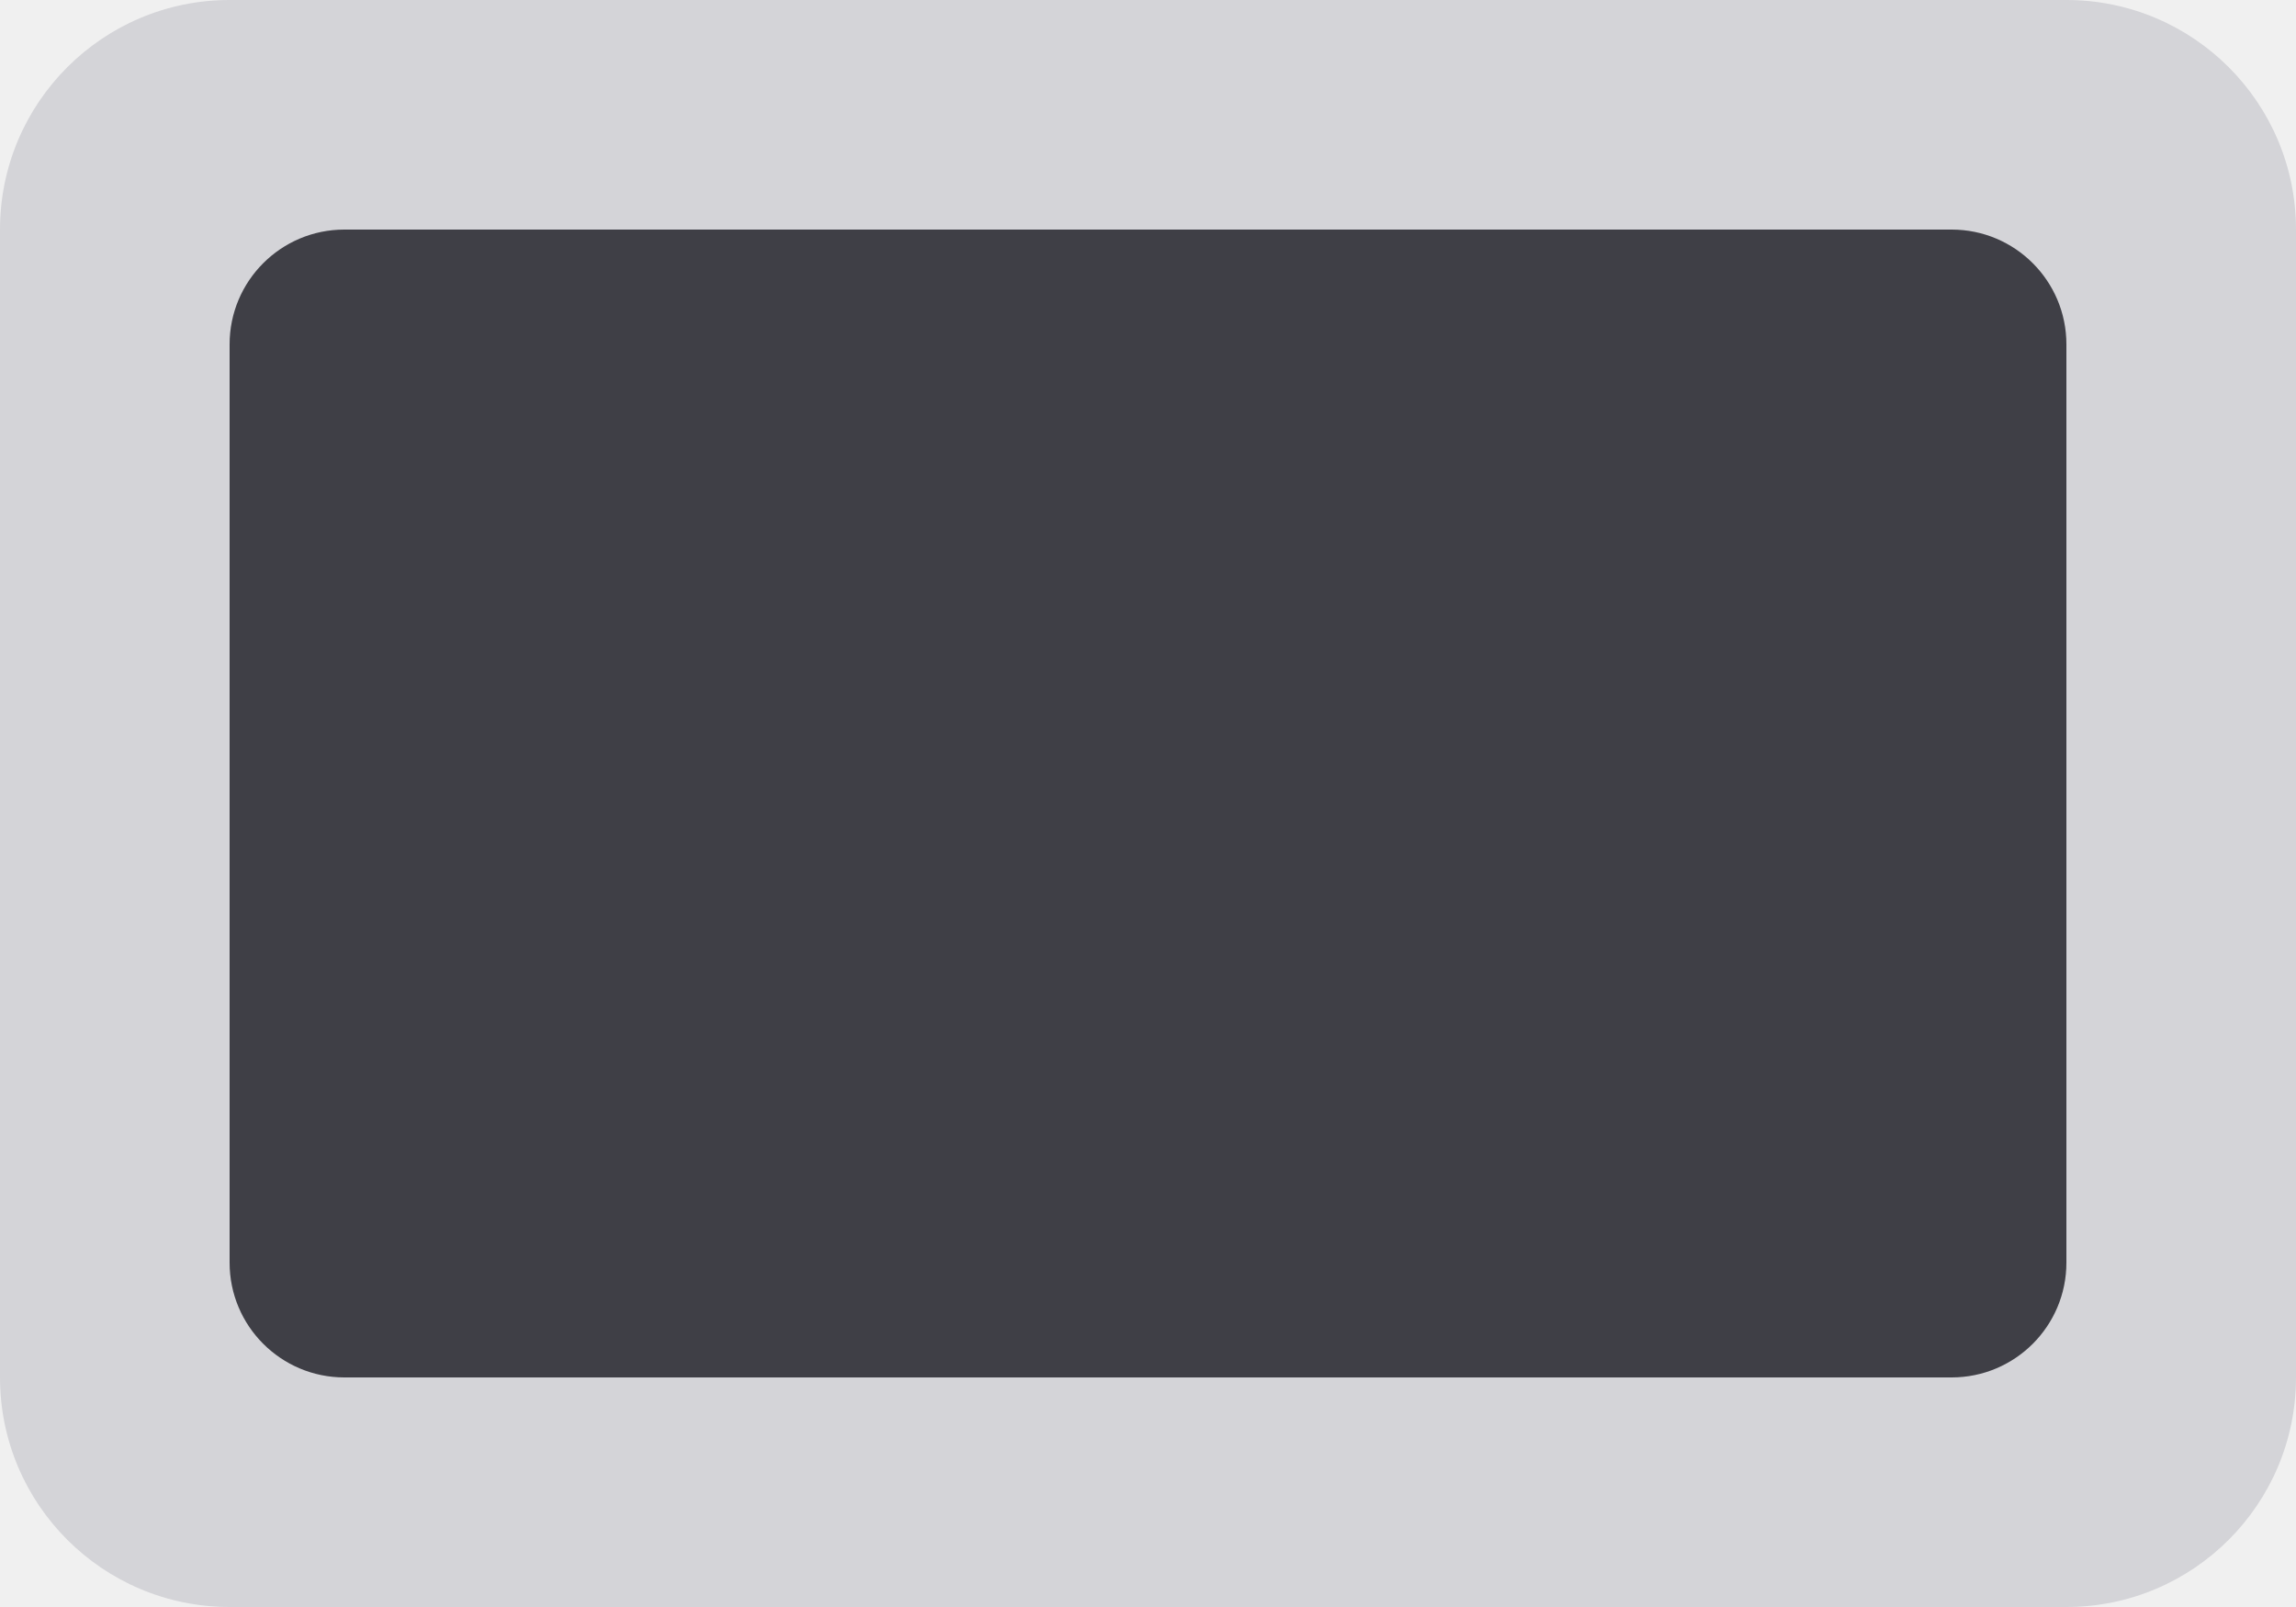
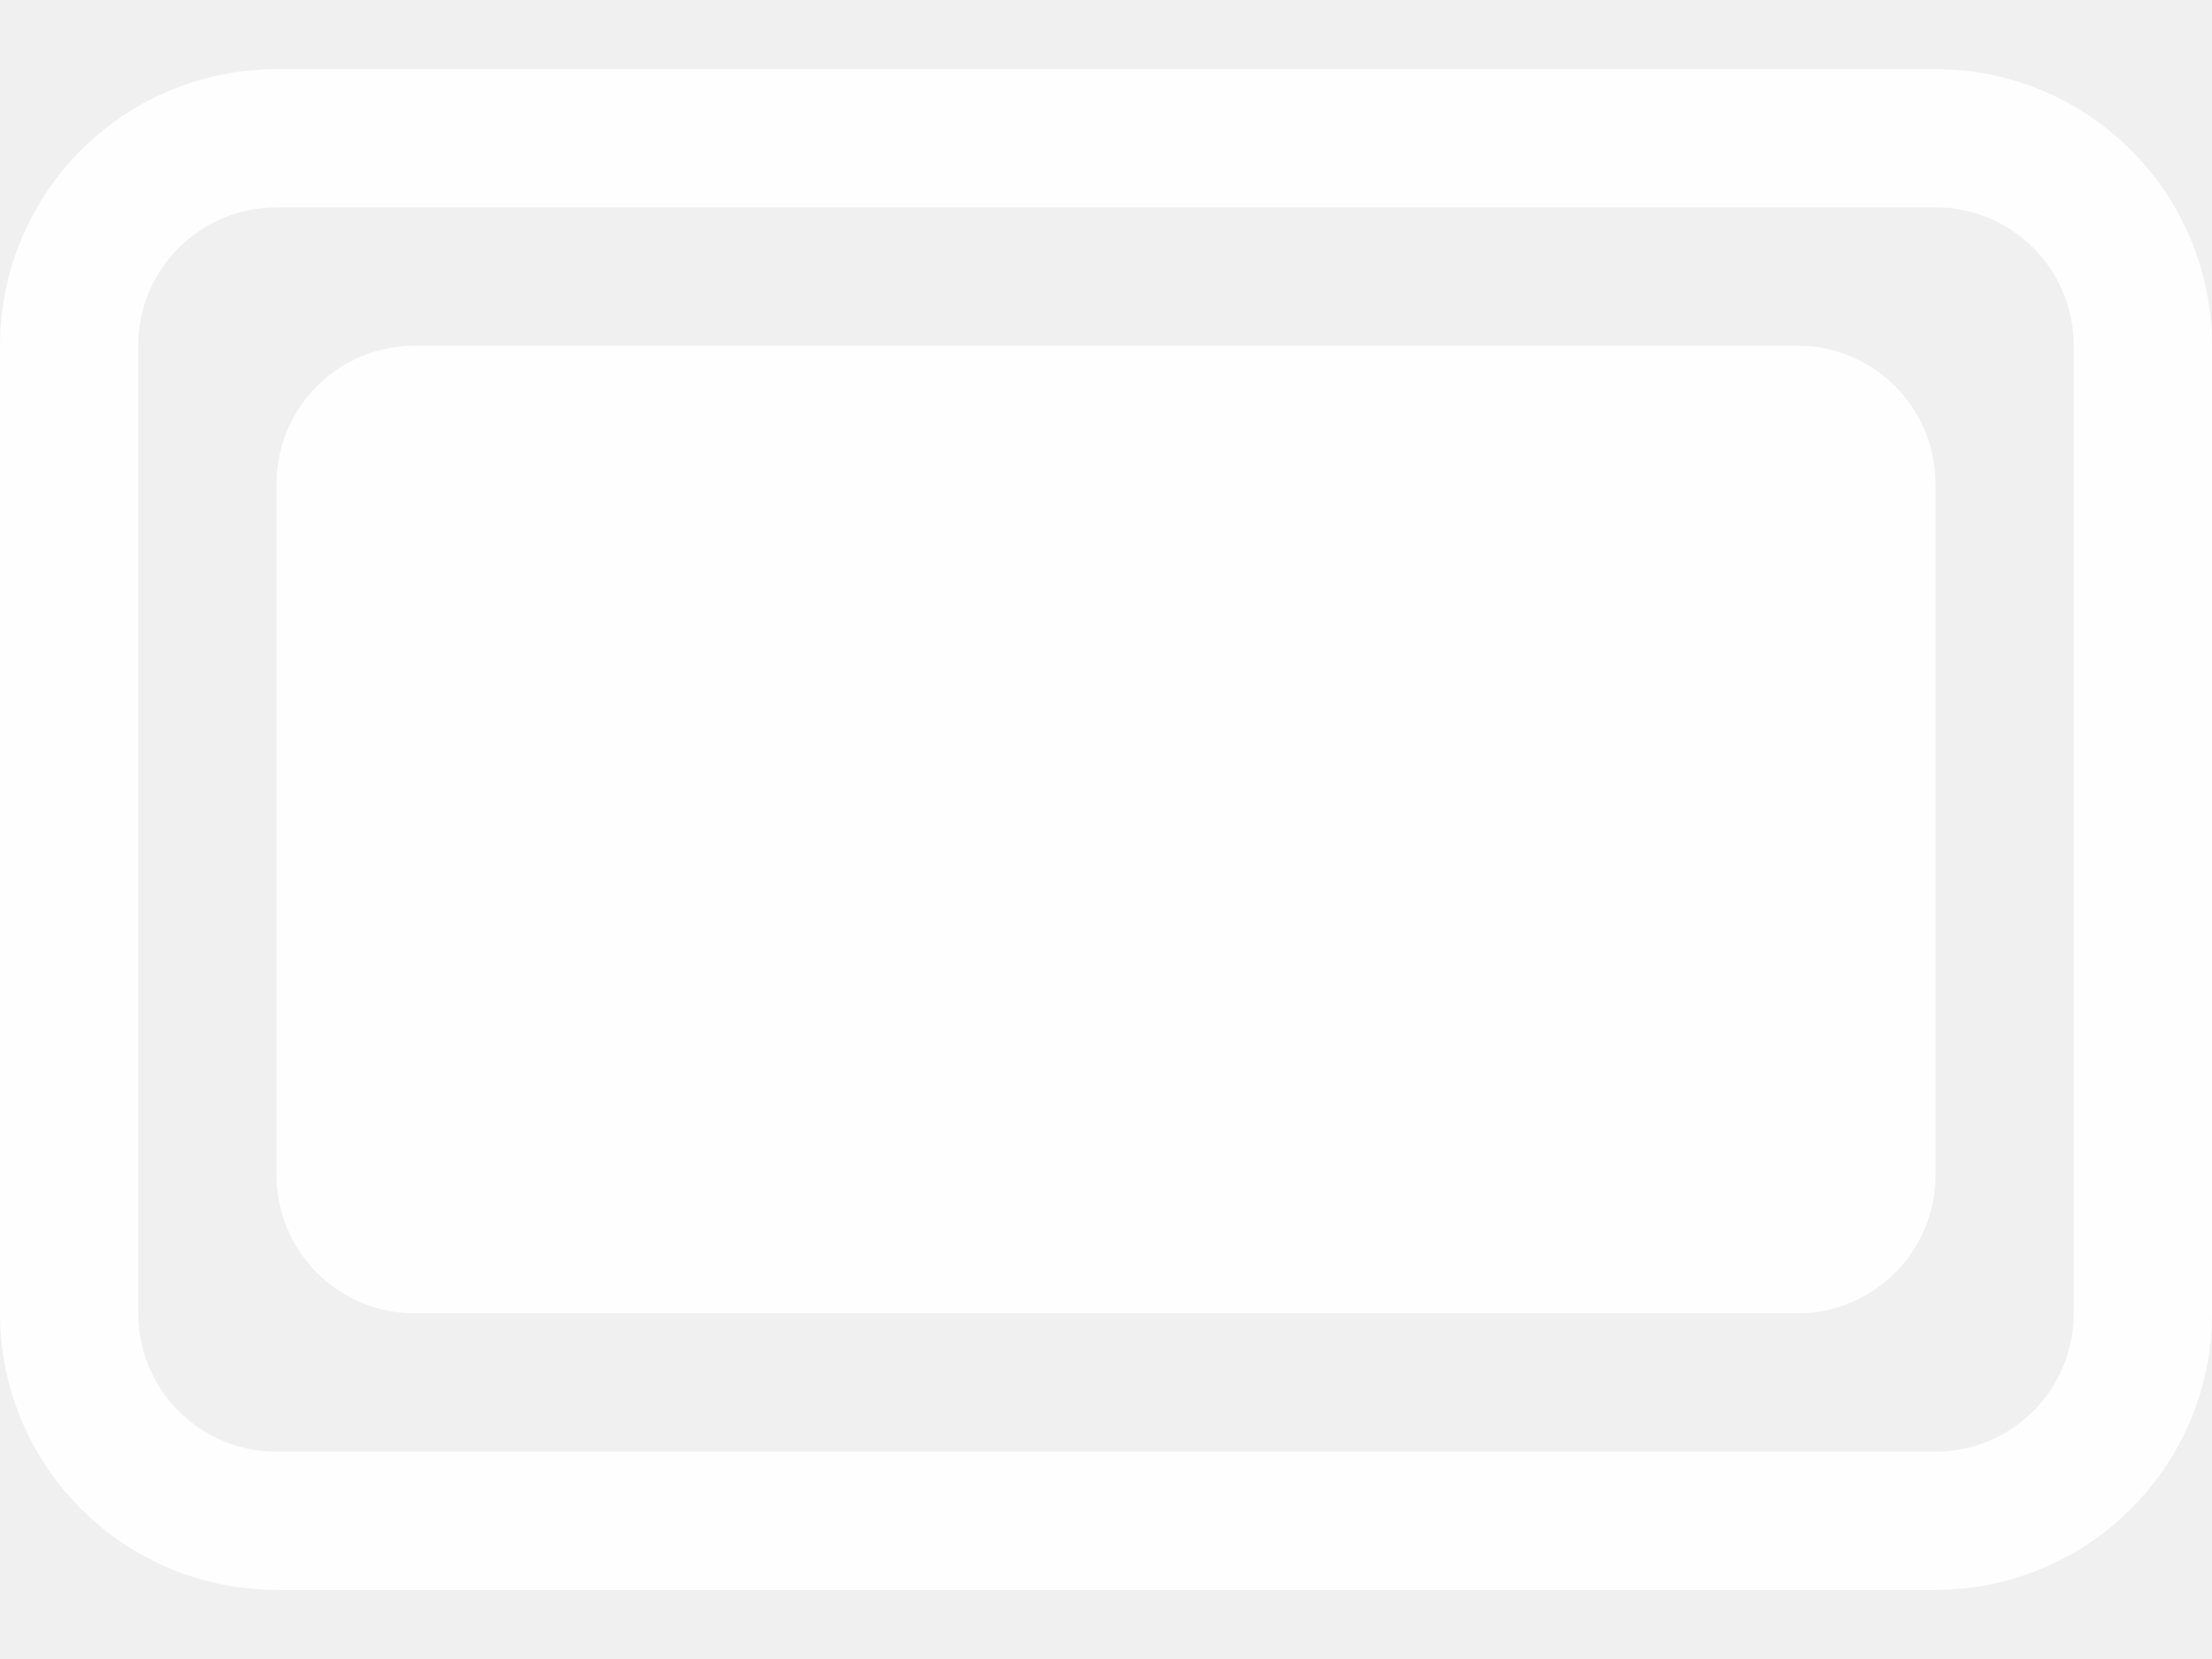
- <svg xmlns="http://www.w3.org/2000/svg" width="20" height="14" viewBox="0 0 20 14" fill="none">
-   <rect width="20" height="14" rx="2" fill="#D4D4D8" />
-   <rect x="2" y="2" width="16" height="10" rx="1" fill="#3F3F46" />
+ <svg xmlns="http://www.w3.org/2000/svg" width="16" height="12" viewBox="0 0 16 12" fill="none">
+   <rect x="2" y="2.5" width="12" height="7" rx="1" fill="white" fill-opacity="0.9" />
+   <rect x="0.5" y="1" width="15" height="10" rx="1.5" stroke="white" stroke-opacity="0.9" />
</svg>
